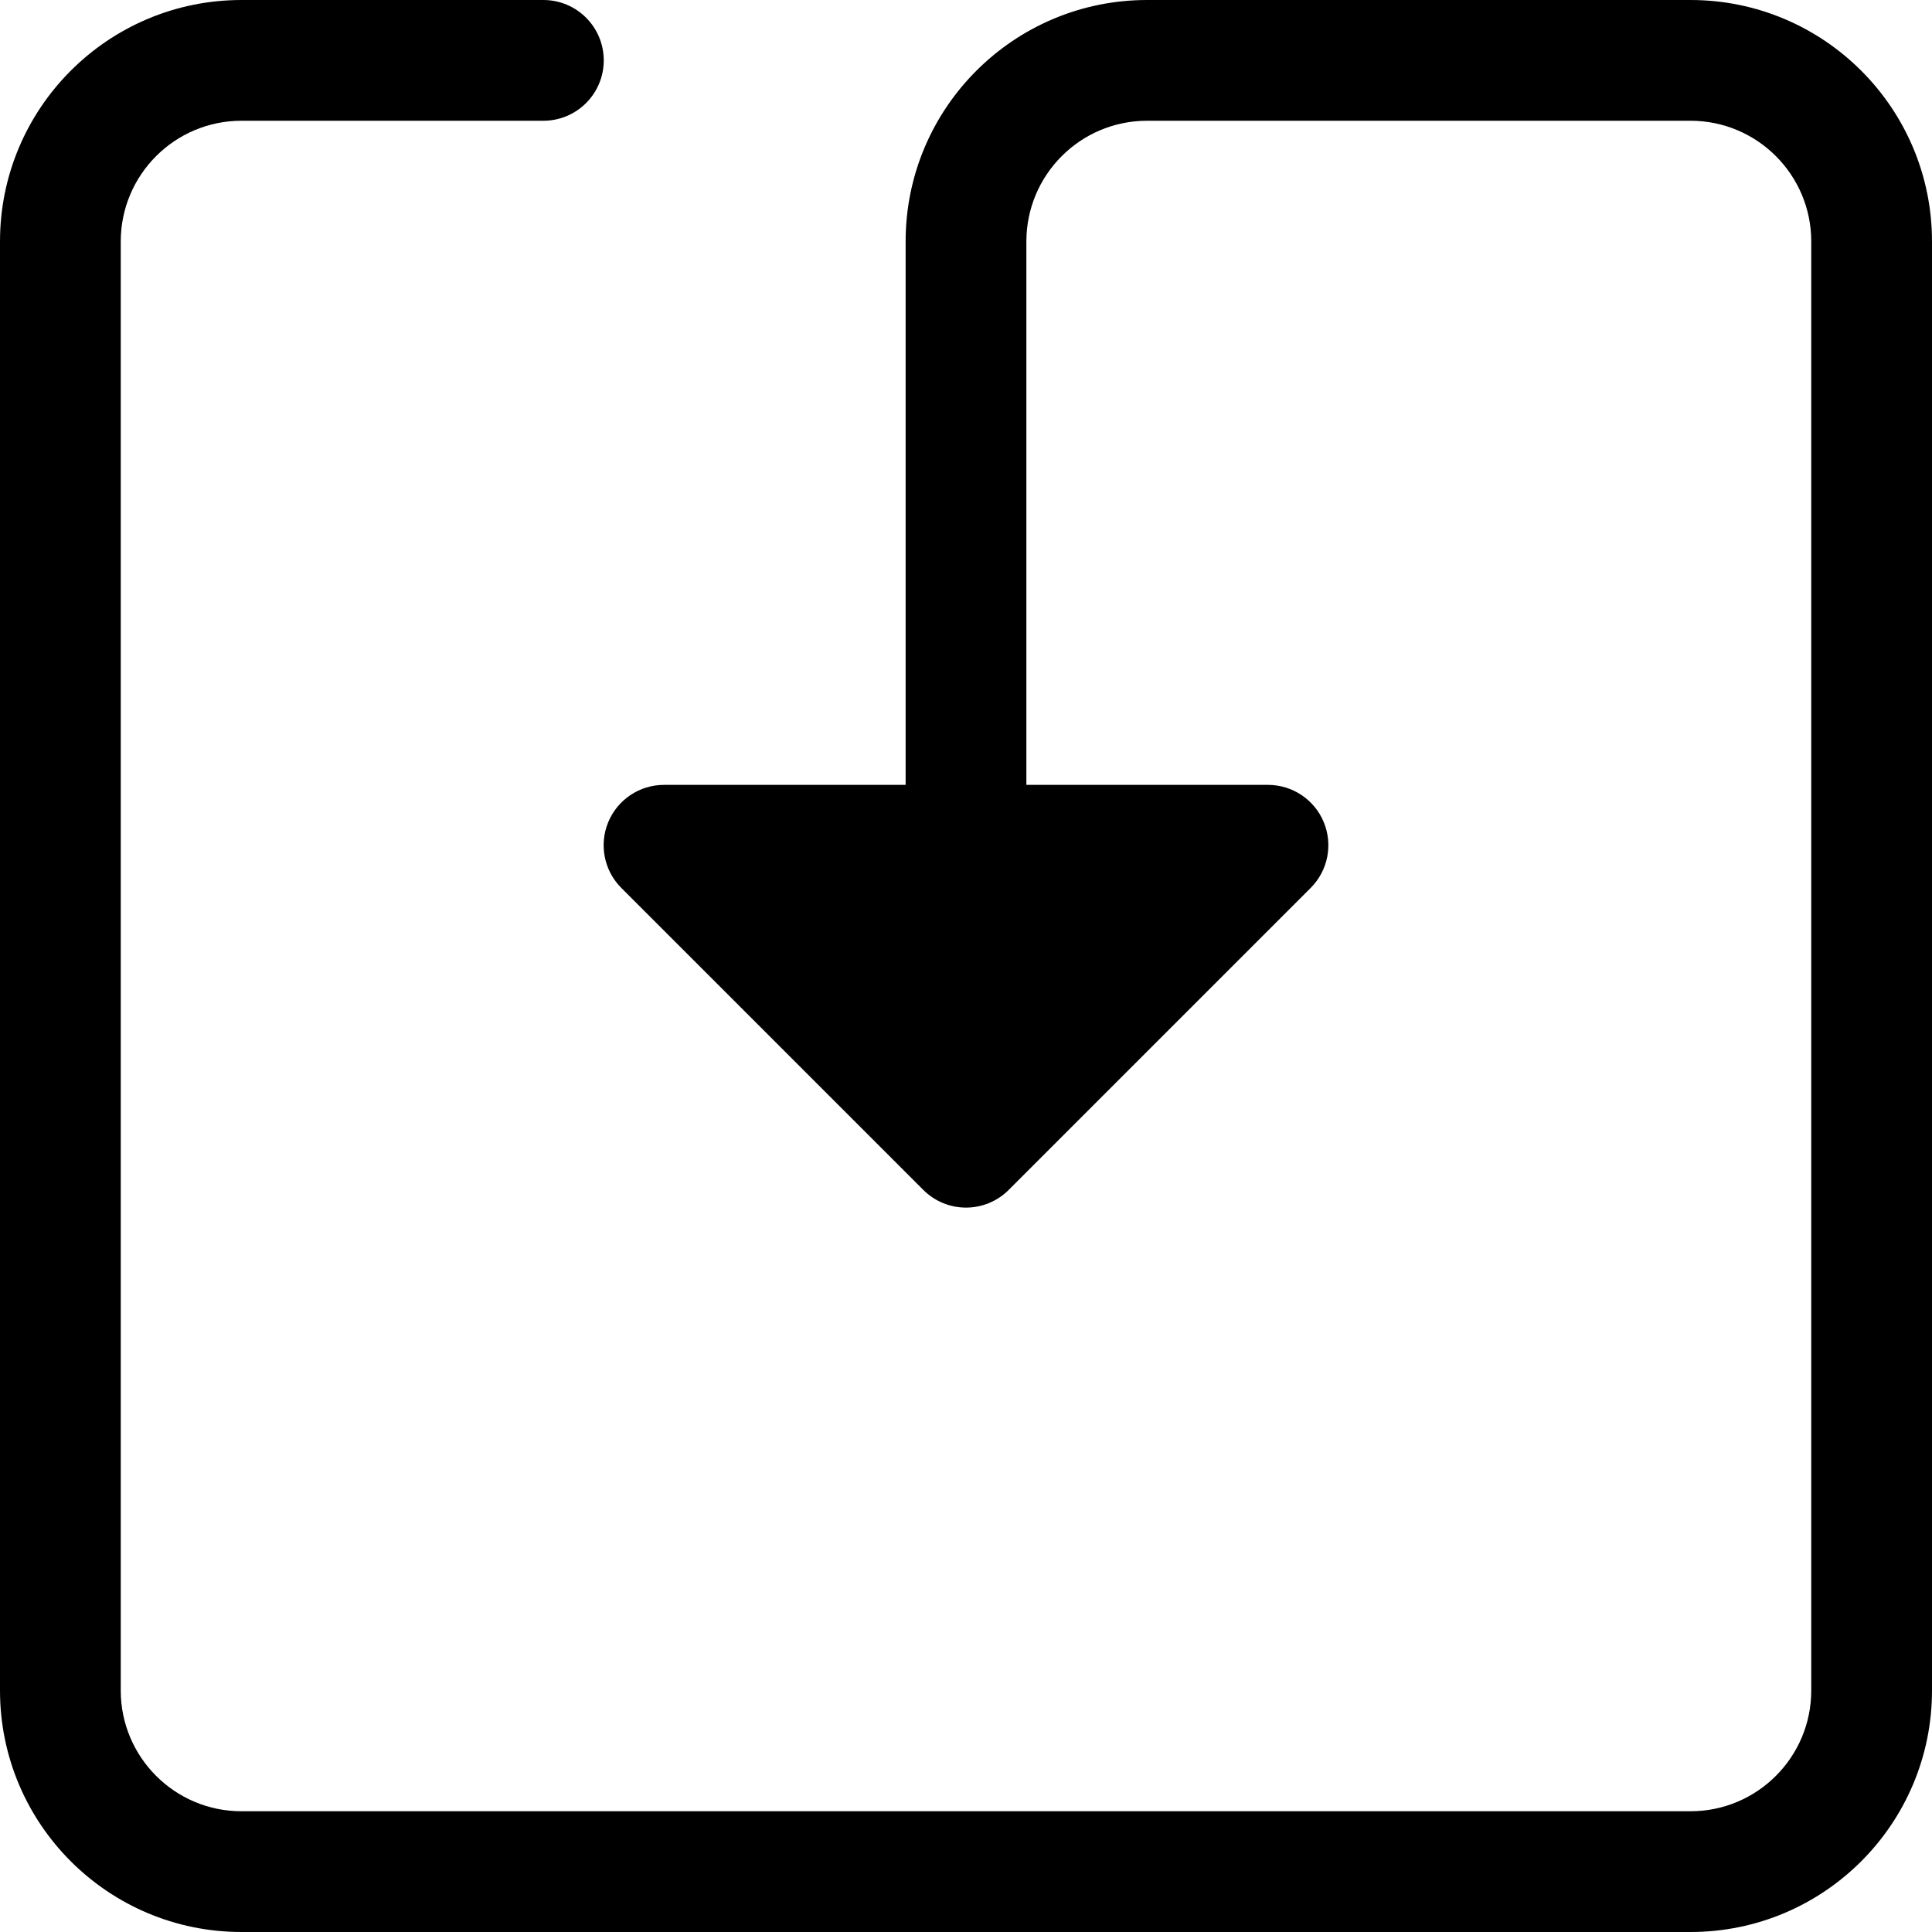
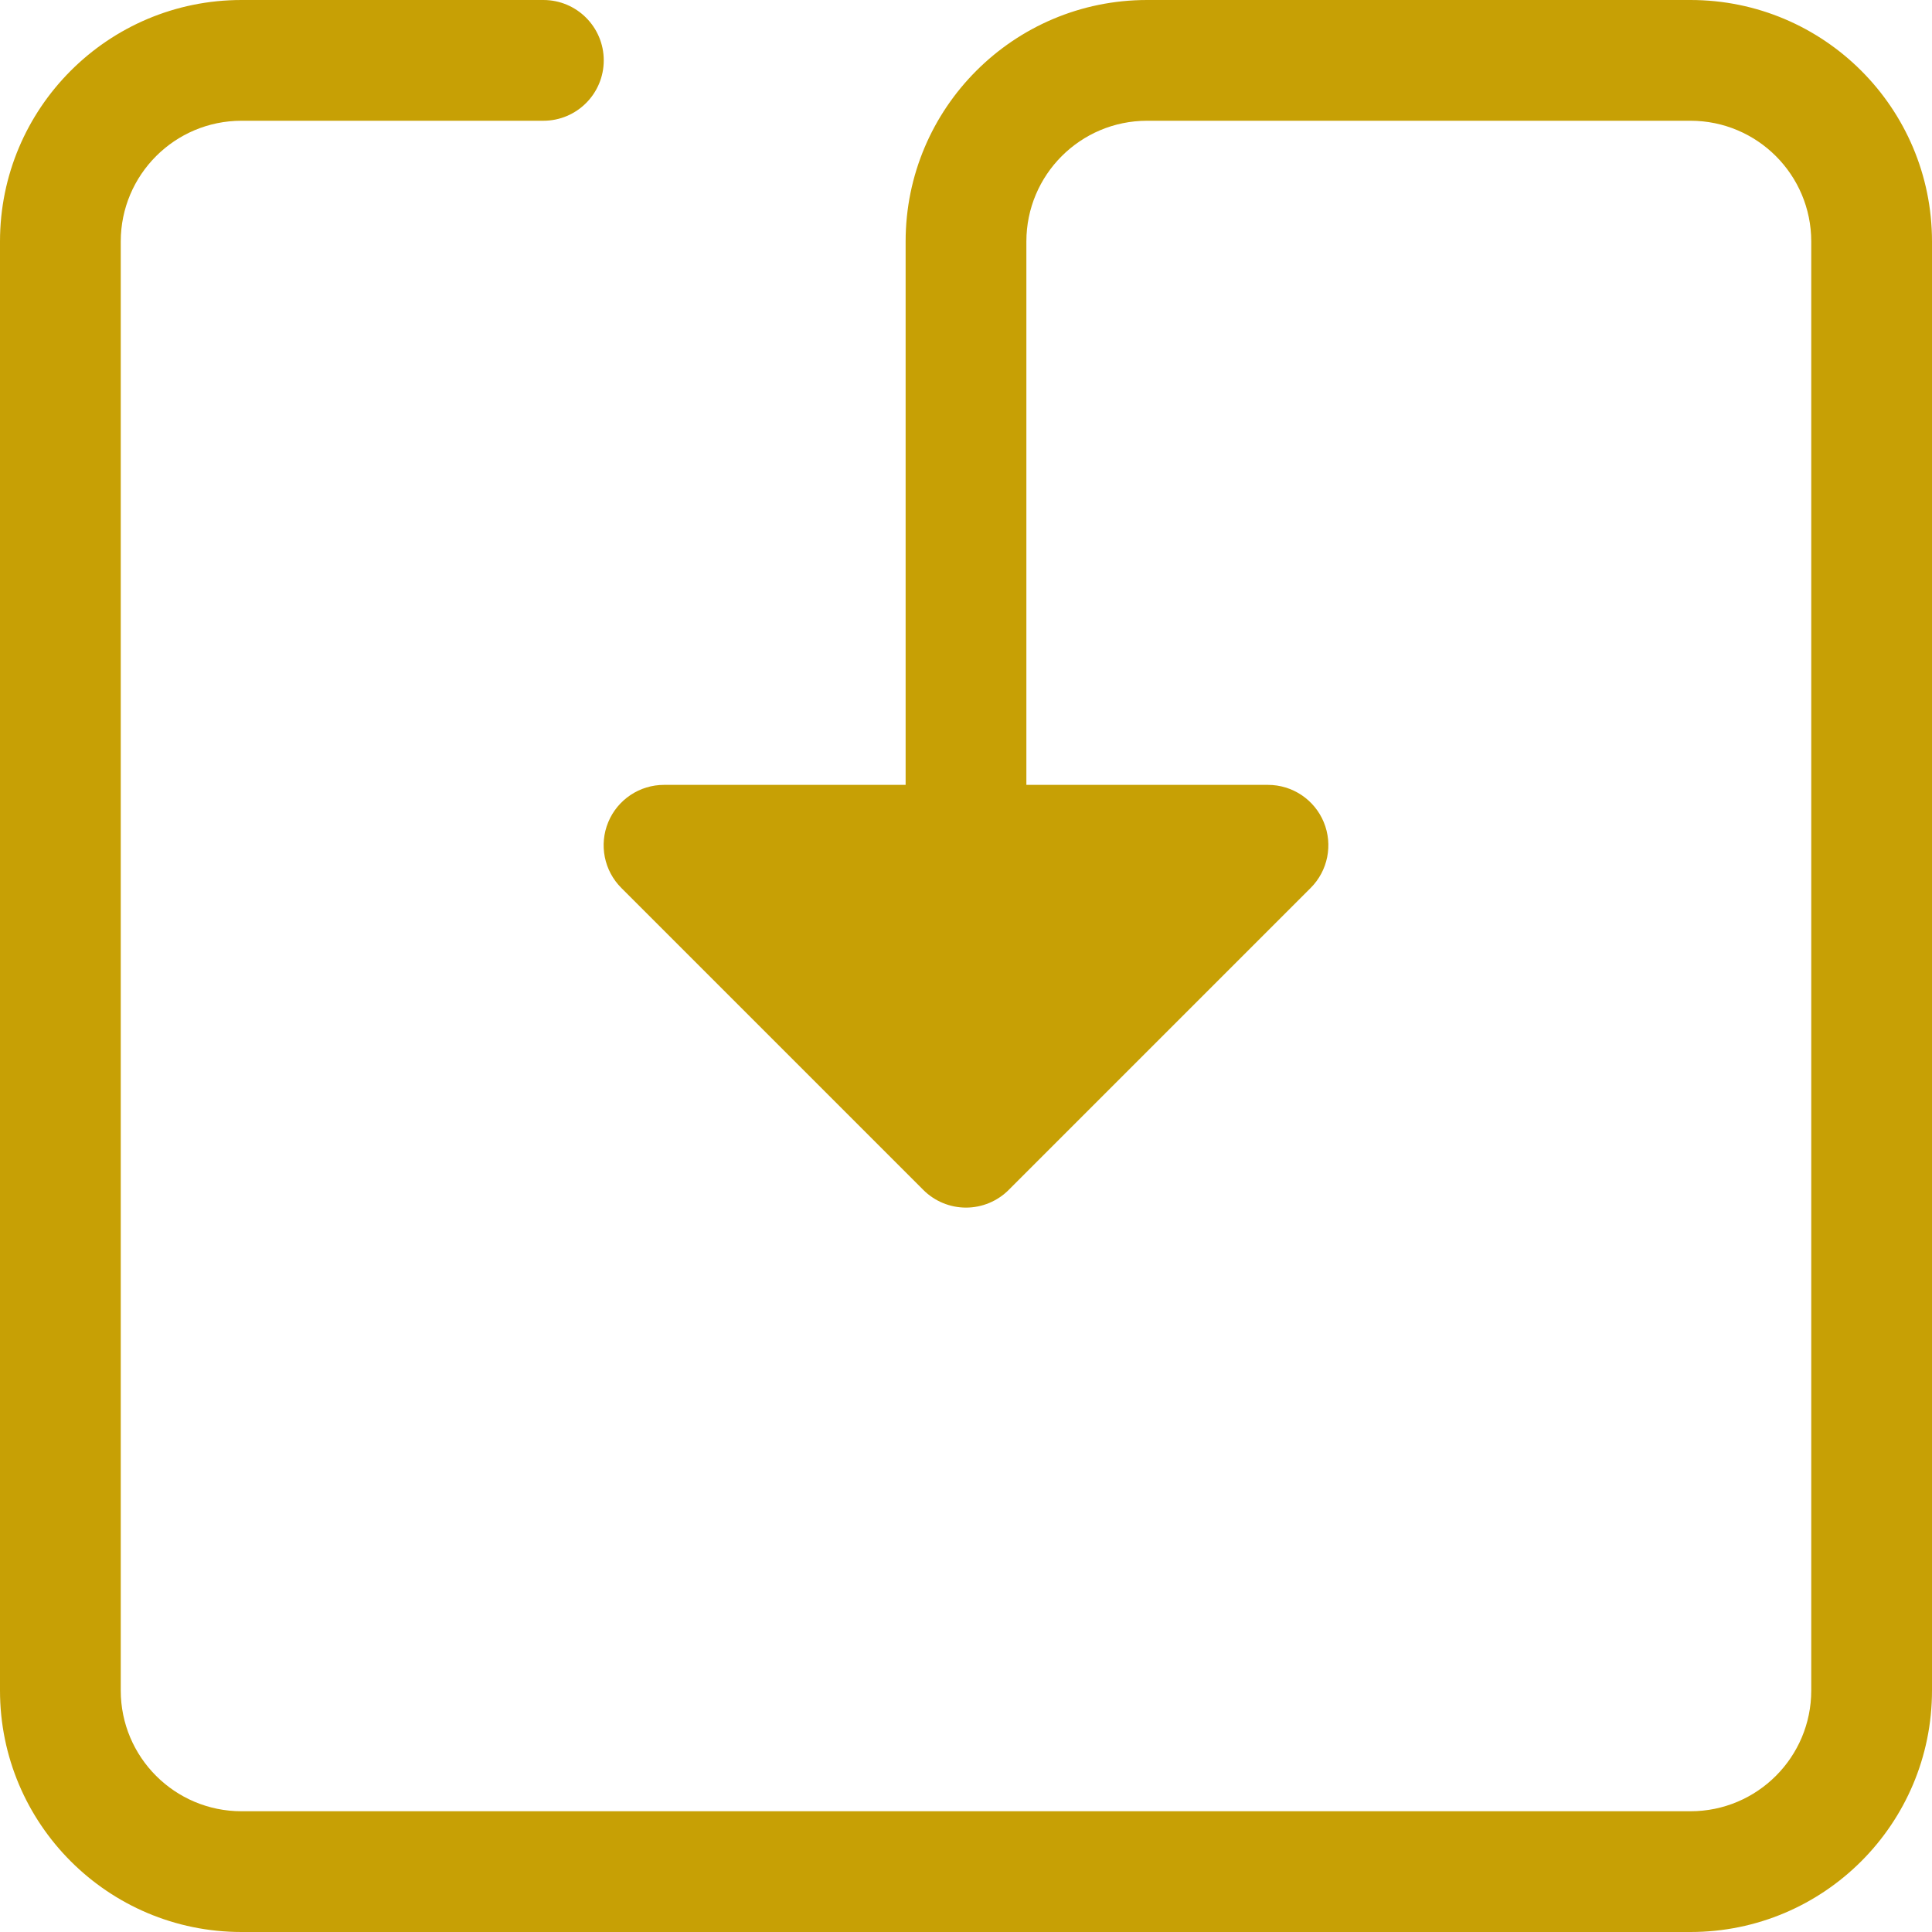
- <svg xmlns="http://www.w3.org/2000/svg" width="16" height="16" fill="currentColor" class="bi bi-save2" viewBox="0 0 16 16">
+ <svg xmlns="http://www.w3.org/2000/svg" width="16" height="16" fill="#c7a005" class="bi bi-save2" viewBox="0 0 16 16">
  <path d="M2 1a1 1 0 0 0-1 1v12a1 1 0 0 0 1 1h12a1 1 0 0 0 1-1V2a1 1 0 0 0-1-1H9.5a1 1 0 0 0-1 1v4.5h2a.5.5 0 0 1 .354.854l-2.5 2.5a.5.5 0 0 1-.708 0l-2.5-2.5A.5.5 0 0 1 5.5 6.5h2V2a2 2 0 0 1 2-2H14a2 2 0 0 1 2 2v12a2 2 0 0 1-2 2H2a2 2 0 0 1-2-2V2a2 2 0 0 1 2-2h2.5a.5.5 0 0 1 0 1z" />
</svg>
